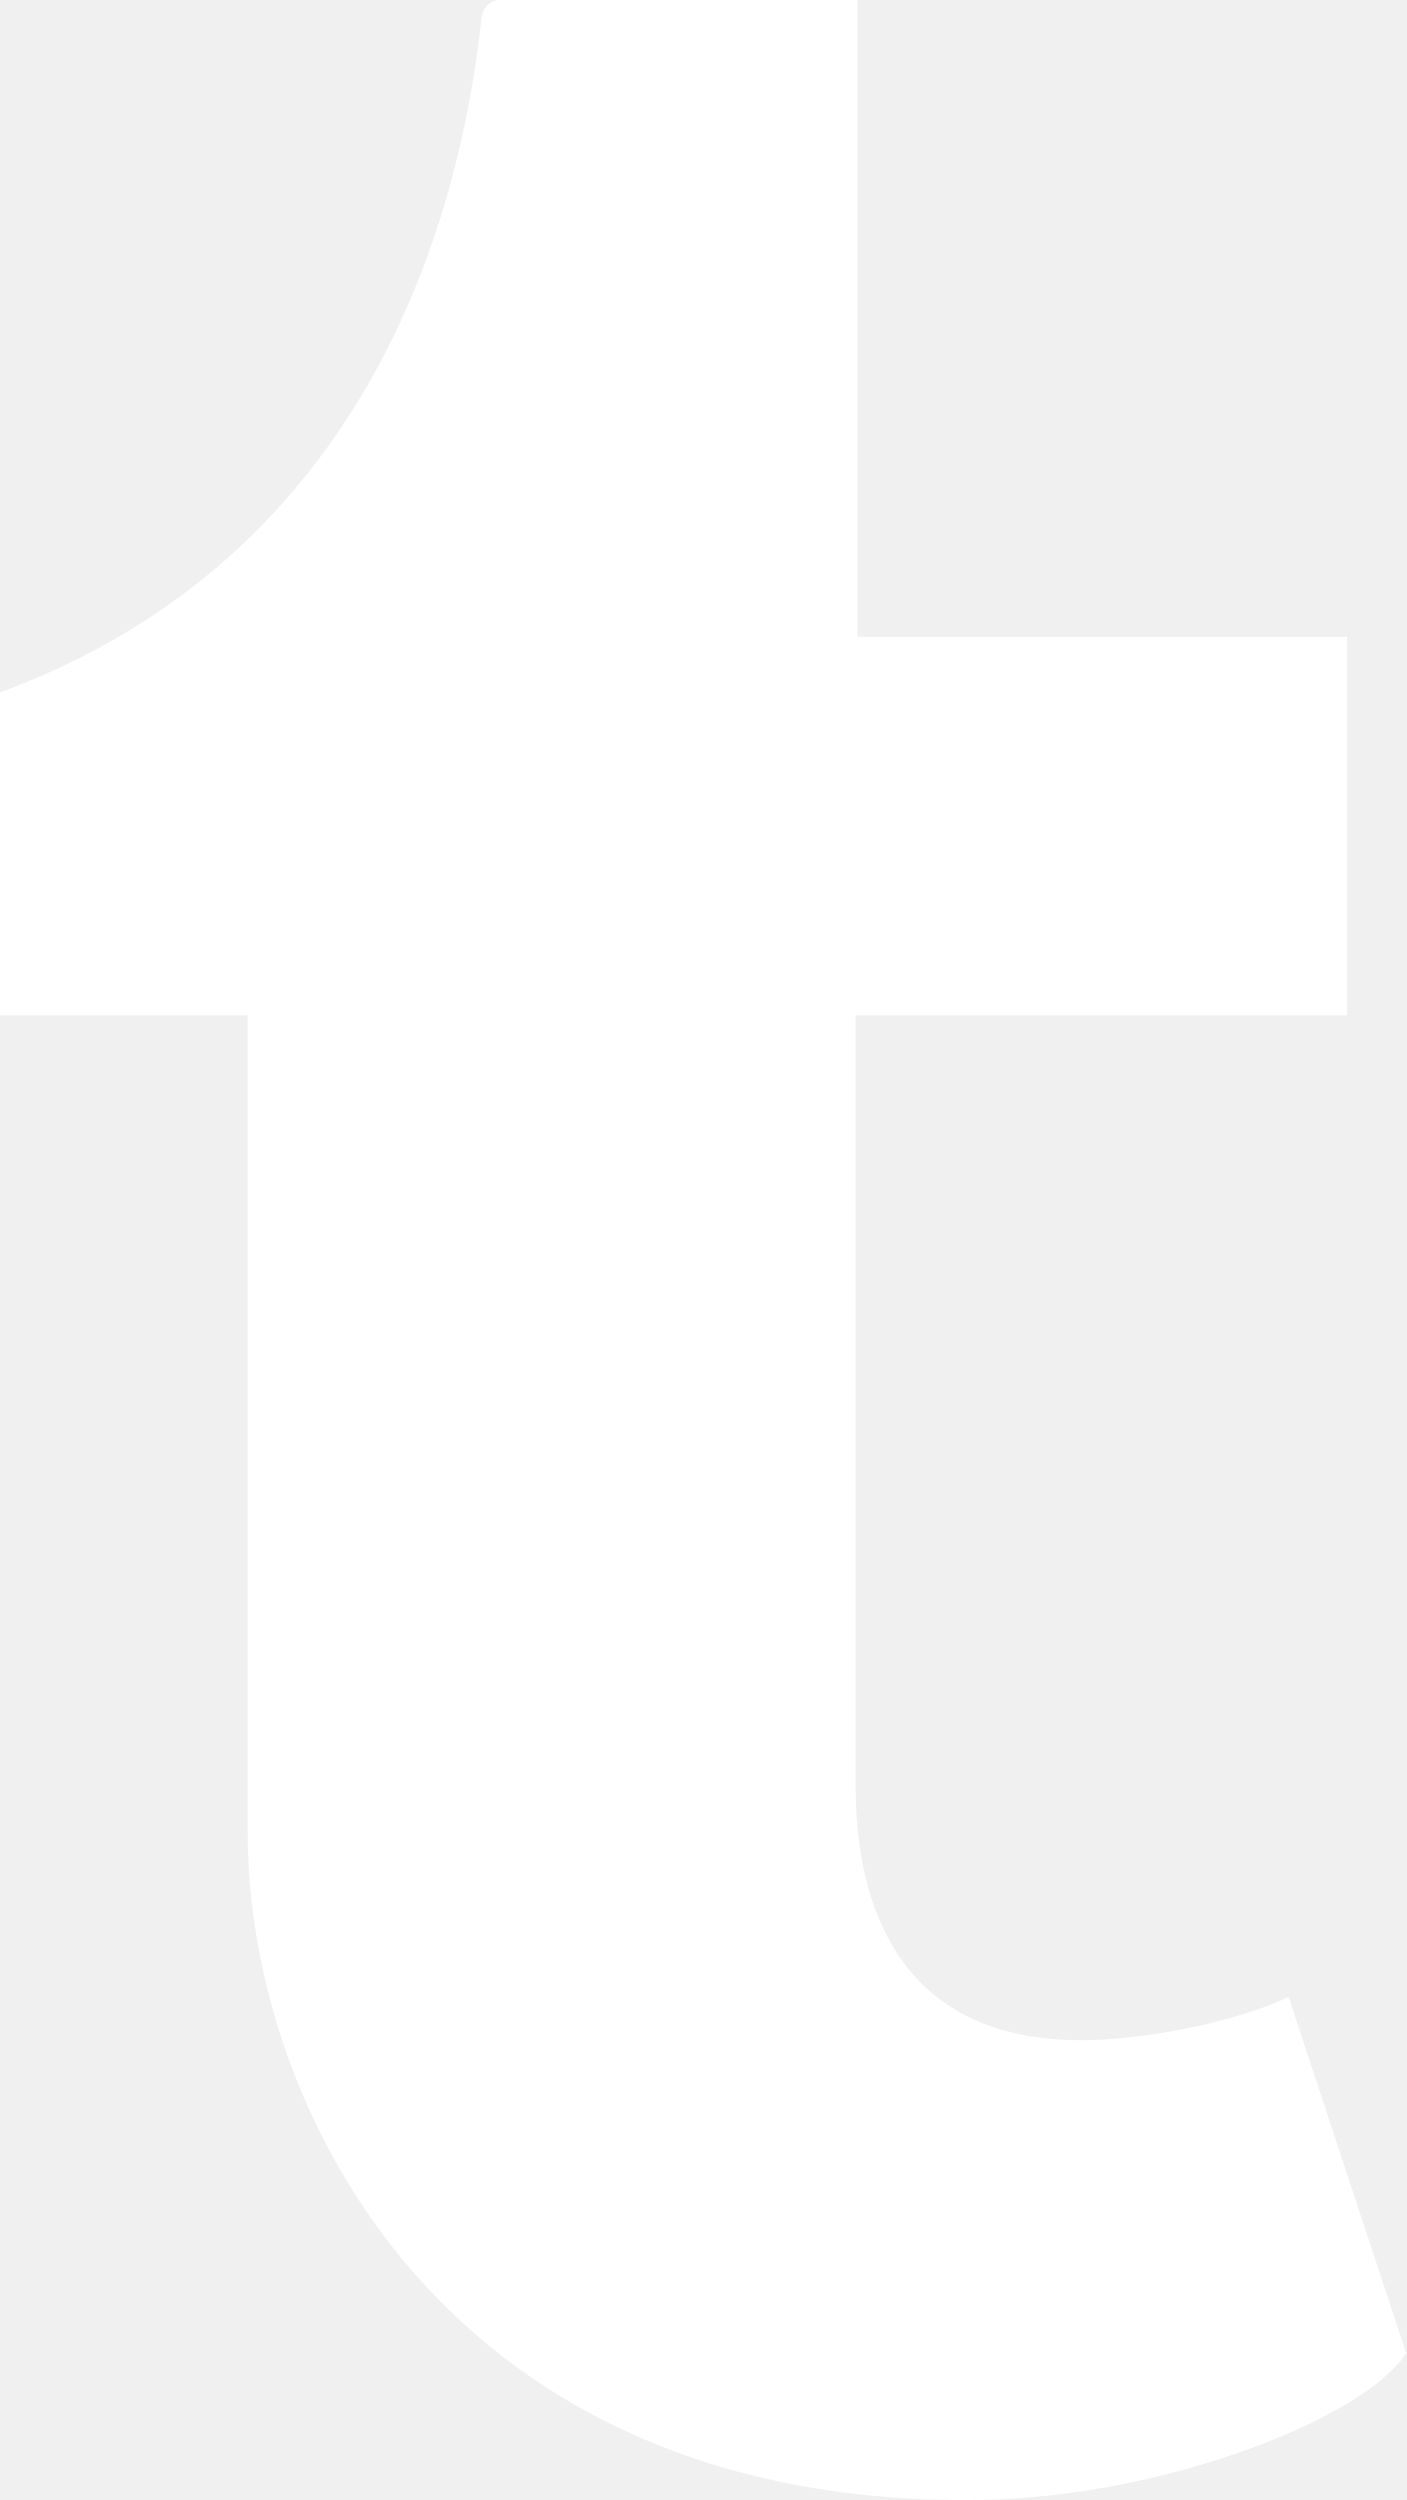
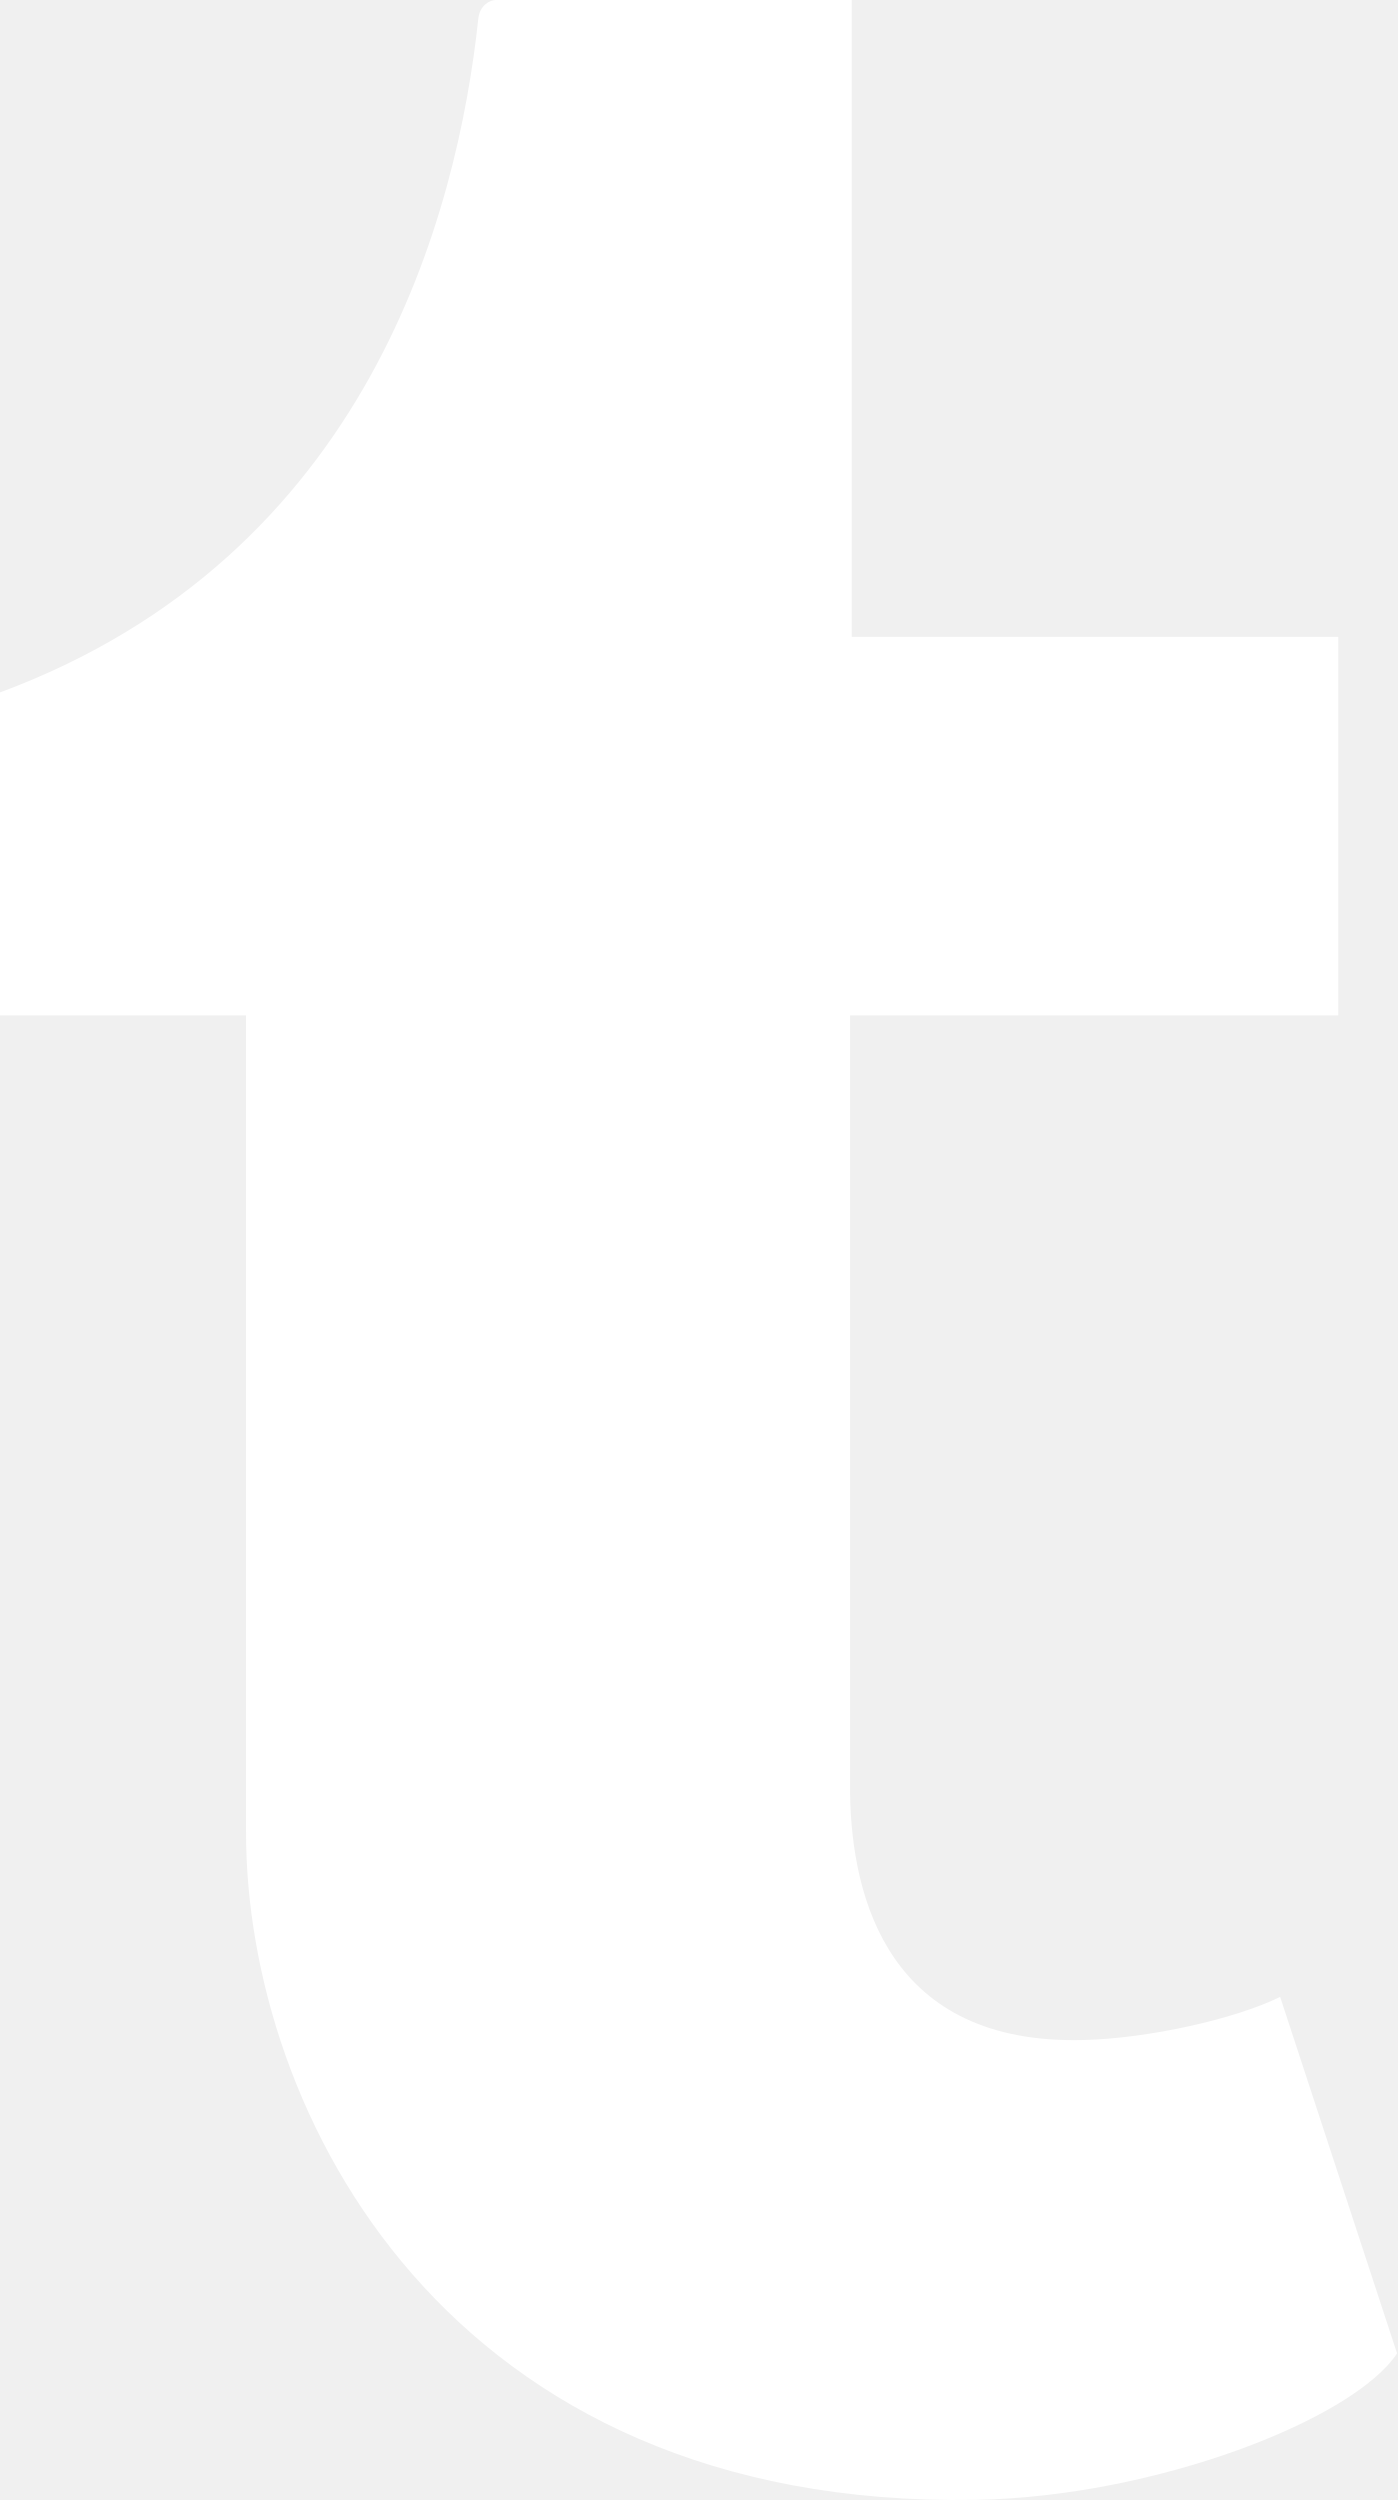
- <svg xmlns="http://www.w3.org/2000/svg" width="27px" height="48px" viewBox="0 0 27 48" version="1.1">
+ <svg xmlns="http://www.w3.org/2000/svg" width="19px" height="34px" viewBox="0 0 19 34" version="1.1">
  <defs />
  <g id="Page-1" stroke="none" stroke-width="1" fill="none" fill-rule="evenodd">
-     <g id="Tumblr-black" fill="#FFFFFF">
-       <g id="Icons">
-         <g id="Black">
-           <path d="M24.741,38.341 C23.867,38.766 22.197,39.137 20.951,39.169 C17.19,39.271 16.46,36.469 16.429,34.438 L16.429,19.495 L25.864,19.495 L25.864,12.227 L16.462,12.227 L16.462,0 L9.582,0 C9.469,0 9.271,0.101 9.243,0.358 C8.841,4.101 7.127,10.669 0,13.295 L0,19.495 L4.755,19.495 L4.755,35.178 C4.755,40.548 8.631,48.177 18.865,47.997 C22.318,47.936 26.153,46.46 27,45.185 L24.741,38.341" id="Tumblr" />
+     <g id="tumblr" fill="#FFFFFF">
+       <g id="Page-1">
+         <g id="Tumblr-black">
+           <g id="Icons">
+             <g id="Black">
+               <path d="M17.41,27.158 C16.795,27.46 15.62,27.722 14.743,27.744 C12.096,27.817 11.583,25.832 11.561,24.394 L11.561,13.809 L18.2,13.809 L18.2,8.661 L11.584,8.661 L11.584,0 L6.743,0 C6.663,0 6.524,0.072 6.505,0.254 C6.221,2.905 5.015,7.557 0,9.417 L0,13.809 L3.346,13.809 L3.346,24.918 C3.346,28.721 6.074,34.125 13.276,33.998 C15.705,33.955 18.404,32.909 19,32.006 L17.41,27.158" id="Tumblr" />
+             </g>
+           </g>
        </g>
      </g>
    </g>
  </g>
</svg>
